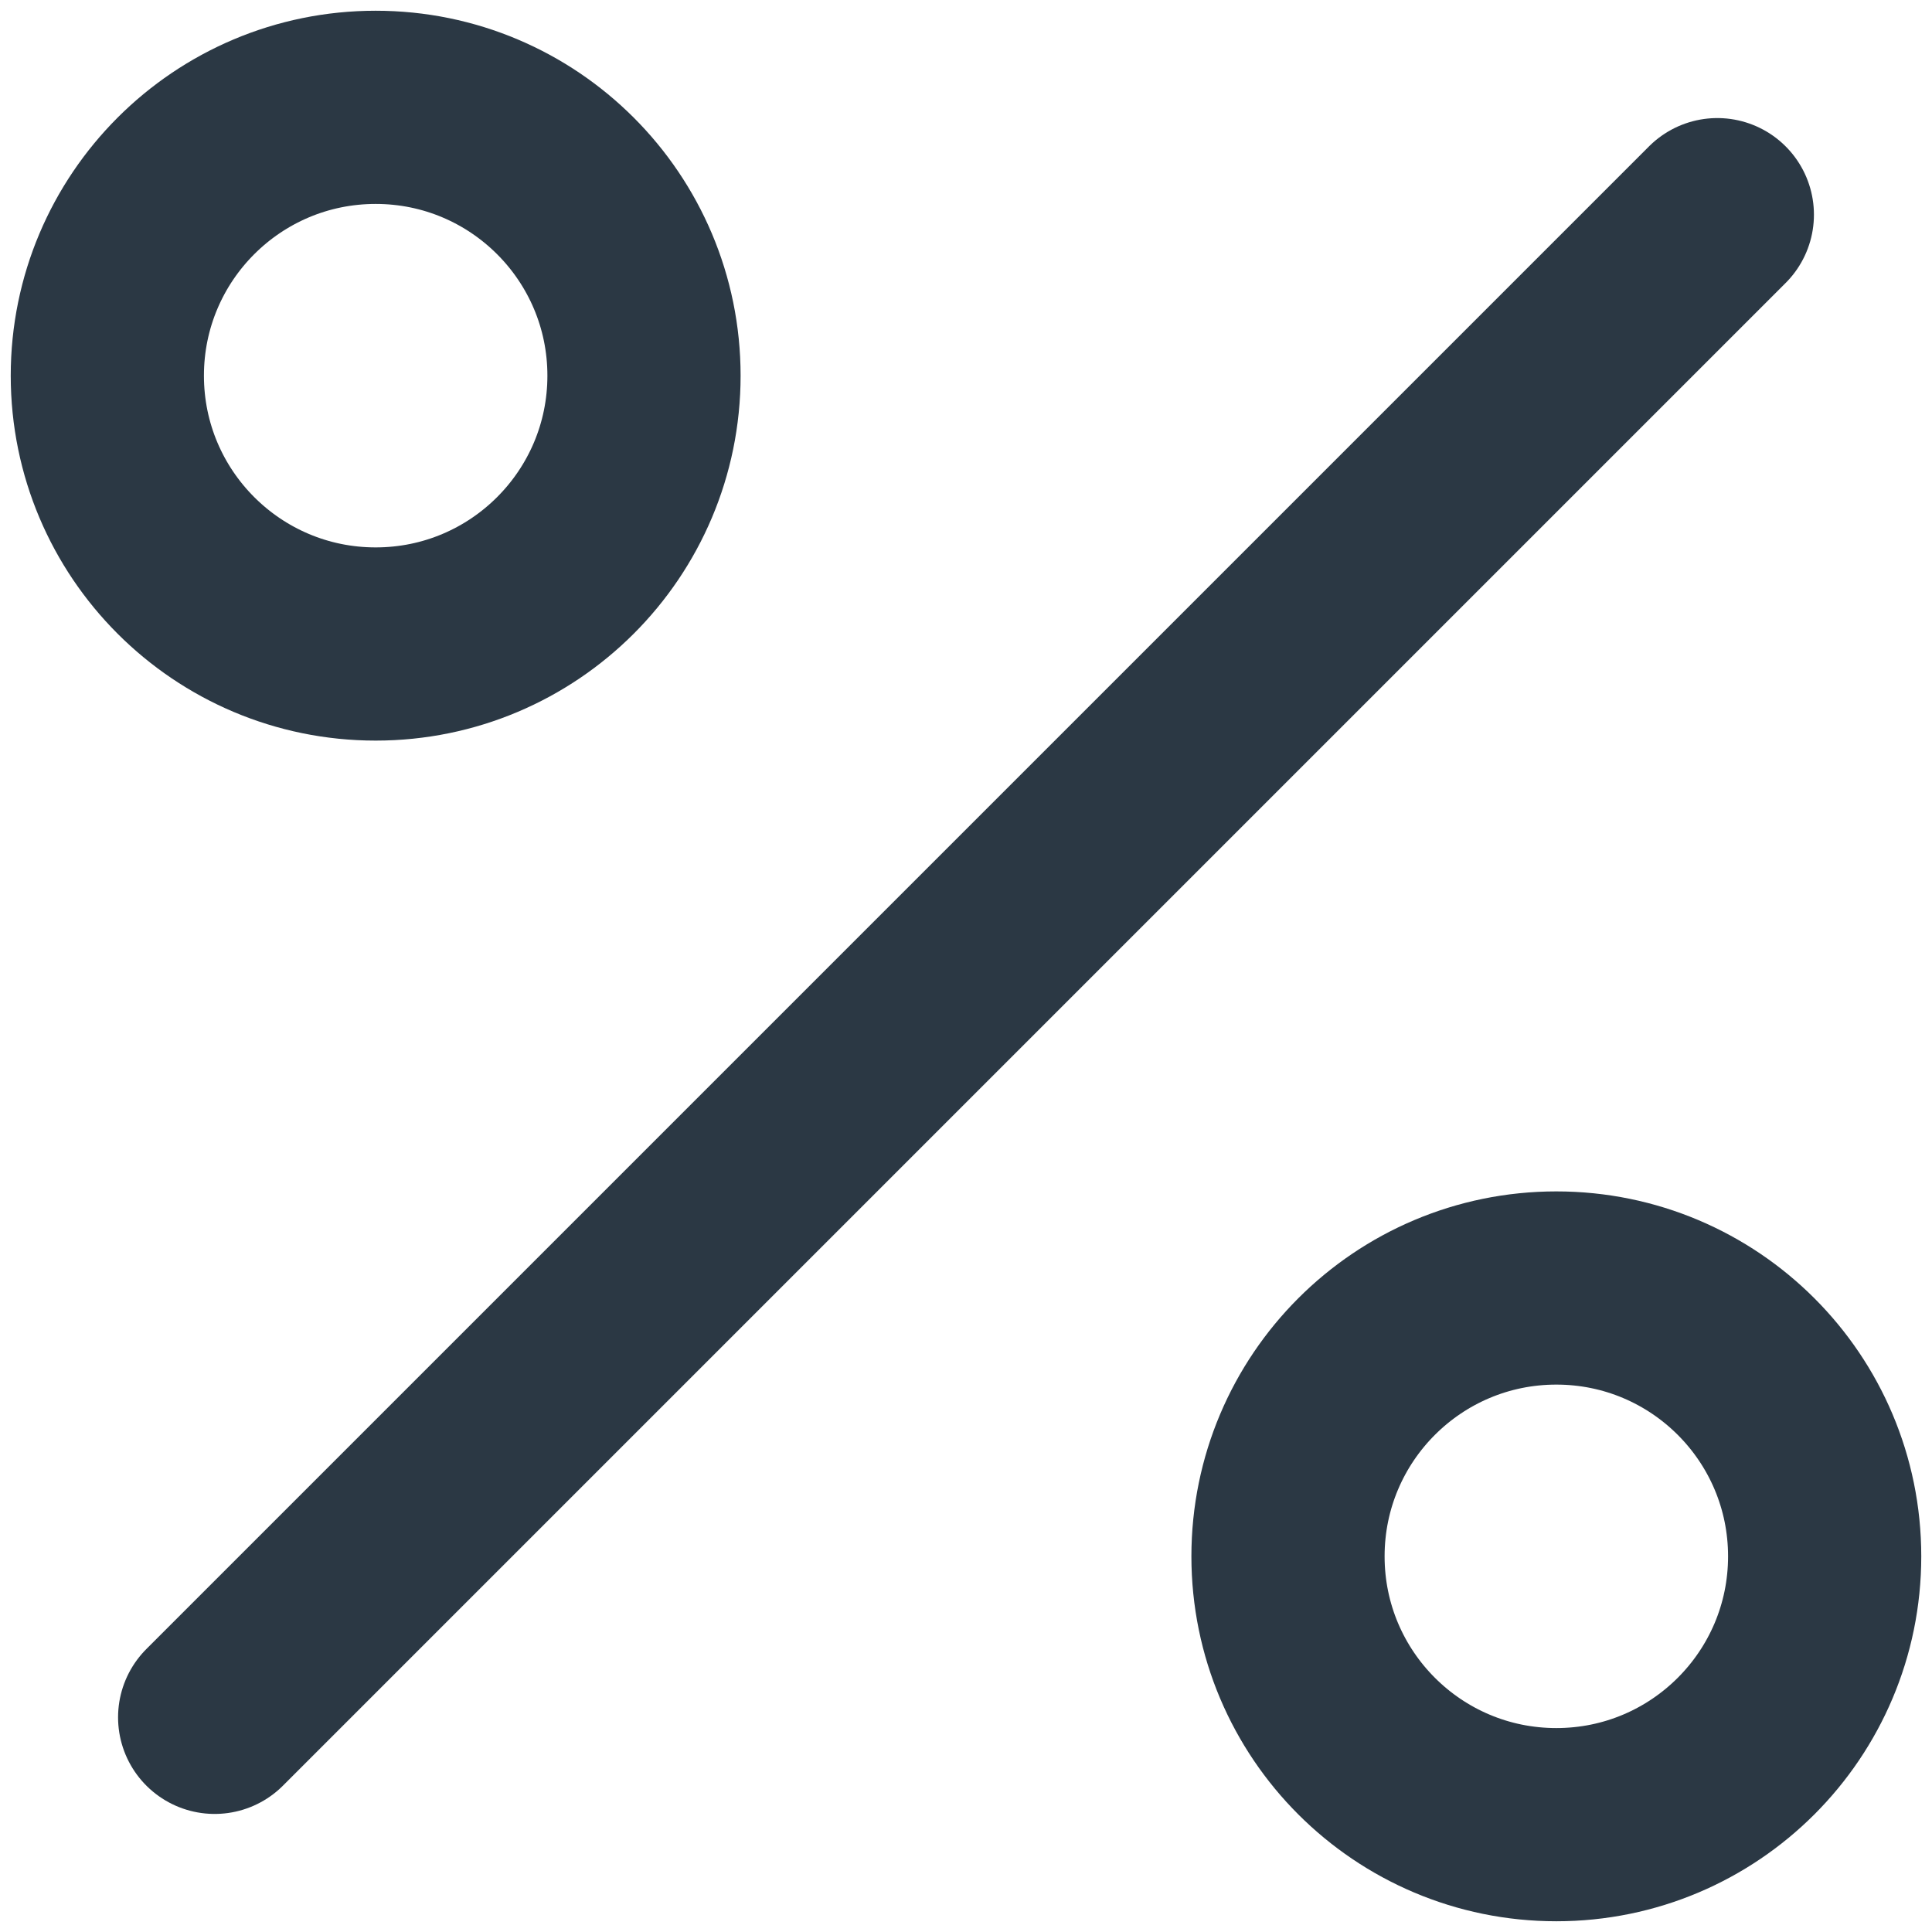
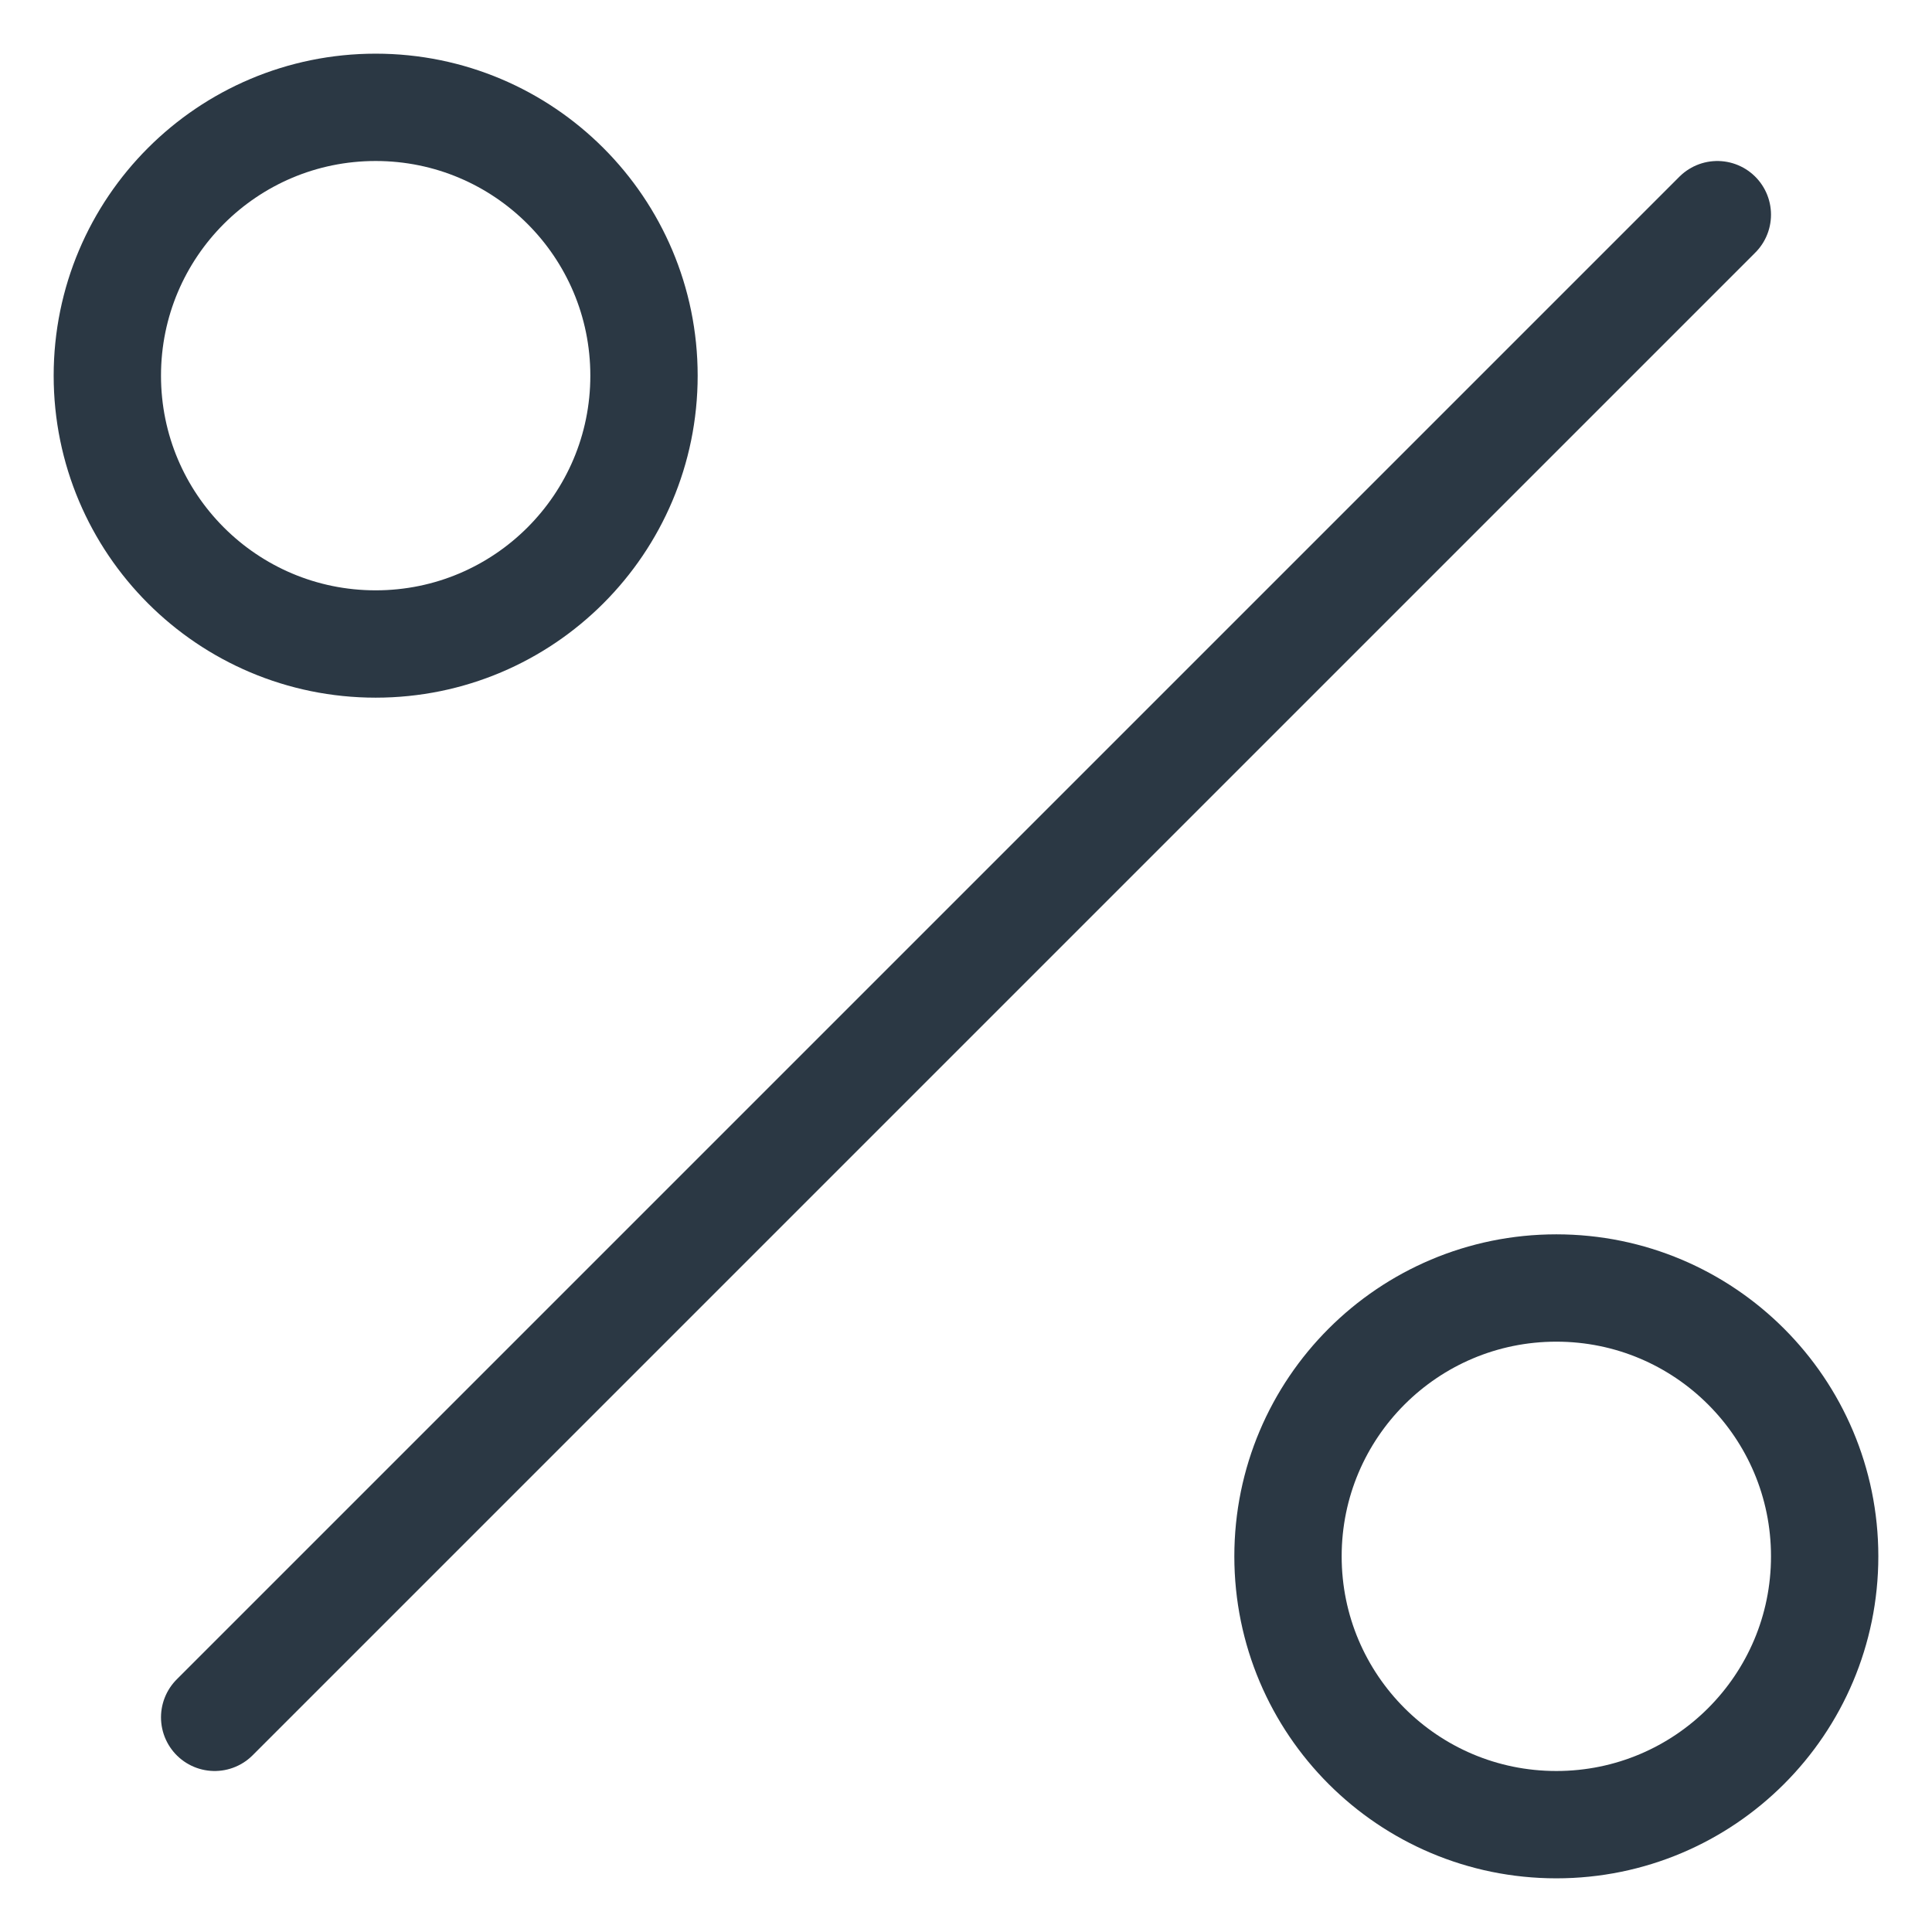
<svg xmlns="http://www.w3.org/2000/svg" width="18" height="18" viewBox="0 0 18 18" fill="none">
-   <path d="M16 2L2 16" stroke="#2B3844" stroke-width="1.8" stroke-linecap="round" stroke-linejoin="round" />
-   <path d="M3.5 6C4.881 6 6 4.881 6 3.5C6 2.119 4.881 1 3.5 1C2.119 1 1 2.119 1 3.5C1 4.881 2.119 6 3.5 6Z" stroke="#2B3844" stroke-width="1.8" stroke-linecap="round" stroke-linejoin="round" />
-   <path d="M14.5 17C15.881 17 17 15.881 17 14.5C17 13.119 15.881 12 14.5 12C13.119 12 12 13.119 12 14.5C12 15.881 13.119 17 14.5 17Z" stroke="#2B3844" stroke-width="1.8" stroke-linecap="round" stroke-linejoin="round" />
+   <path d="M16 2L2 16" stroke="#2B3844" strokeWidth="1.8" stroke-linecap="round" stroke-linejoin="round" />
+   <path d="M3.5 6C4.881 6 6 4.881 6 3.5C6 2.119 4.881 1 3.5 1C2.119 1 1 2.119 1 3.5C1 4.881 2.119 6 3.5 6Z" stroke="#2B3844" strokeWidth="1.8" stroke-linecap="round" stroke-linejoin="round" />
+   <path d="M14.5 17C15.881 17 17 15.881 17 14.5C17 13.119 15.881 12 14.5 12C13.119 12 12 13.119 12 14.5C12 15.881 13.119 17 14.5 17Z" stroke="#2B3844" strokeWidth="1.8" stroke-linecap="round" stroke-linejoin="round" />
</svg>
